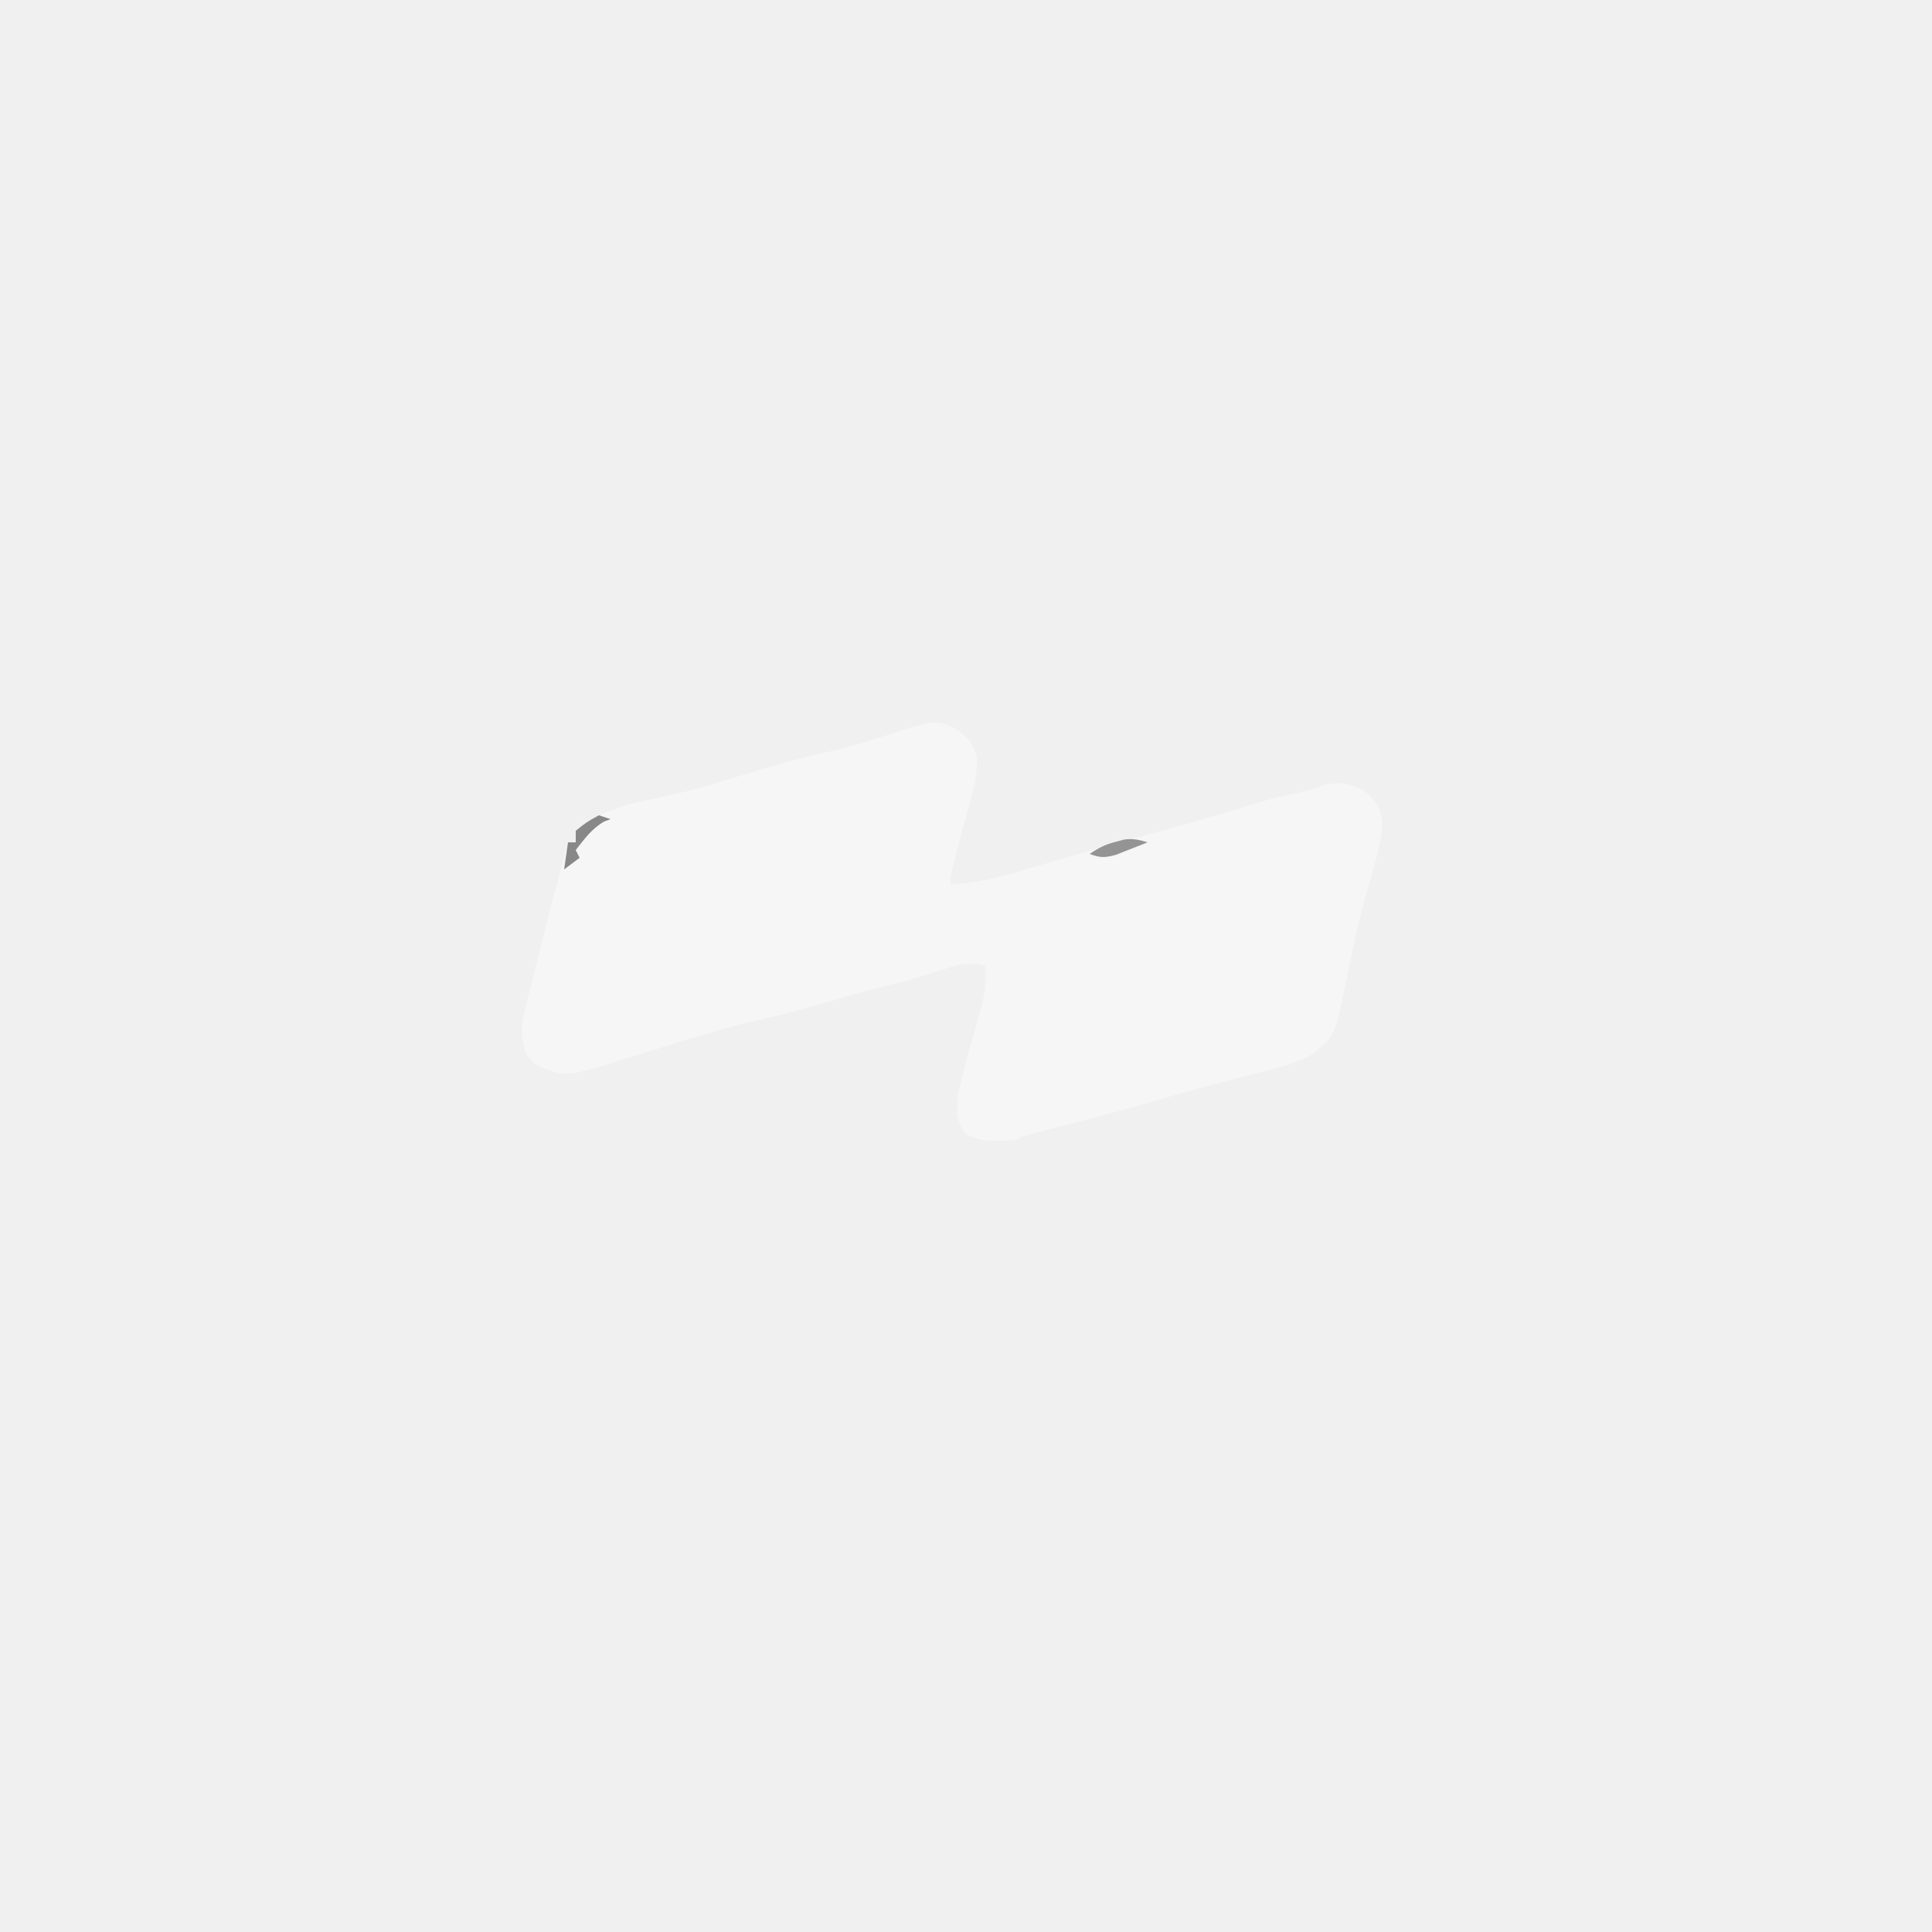
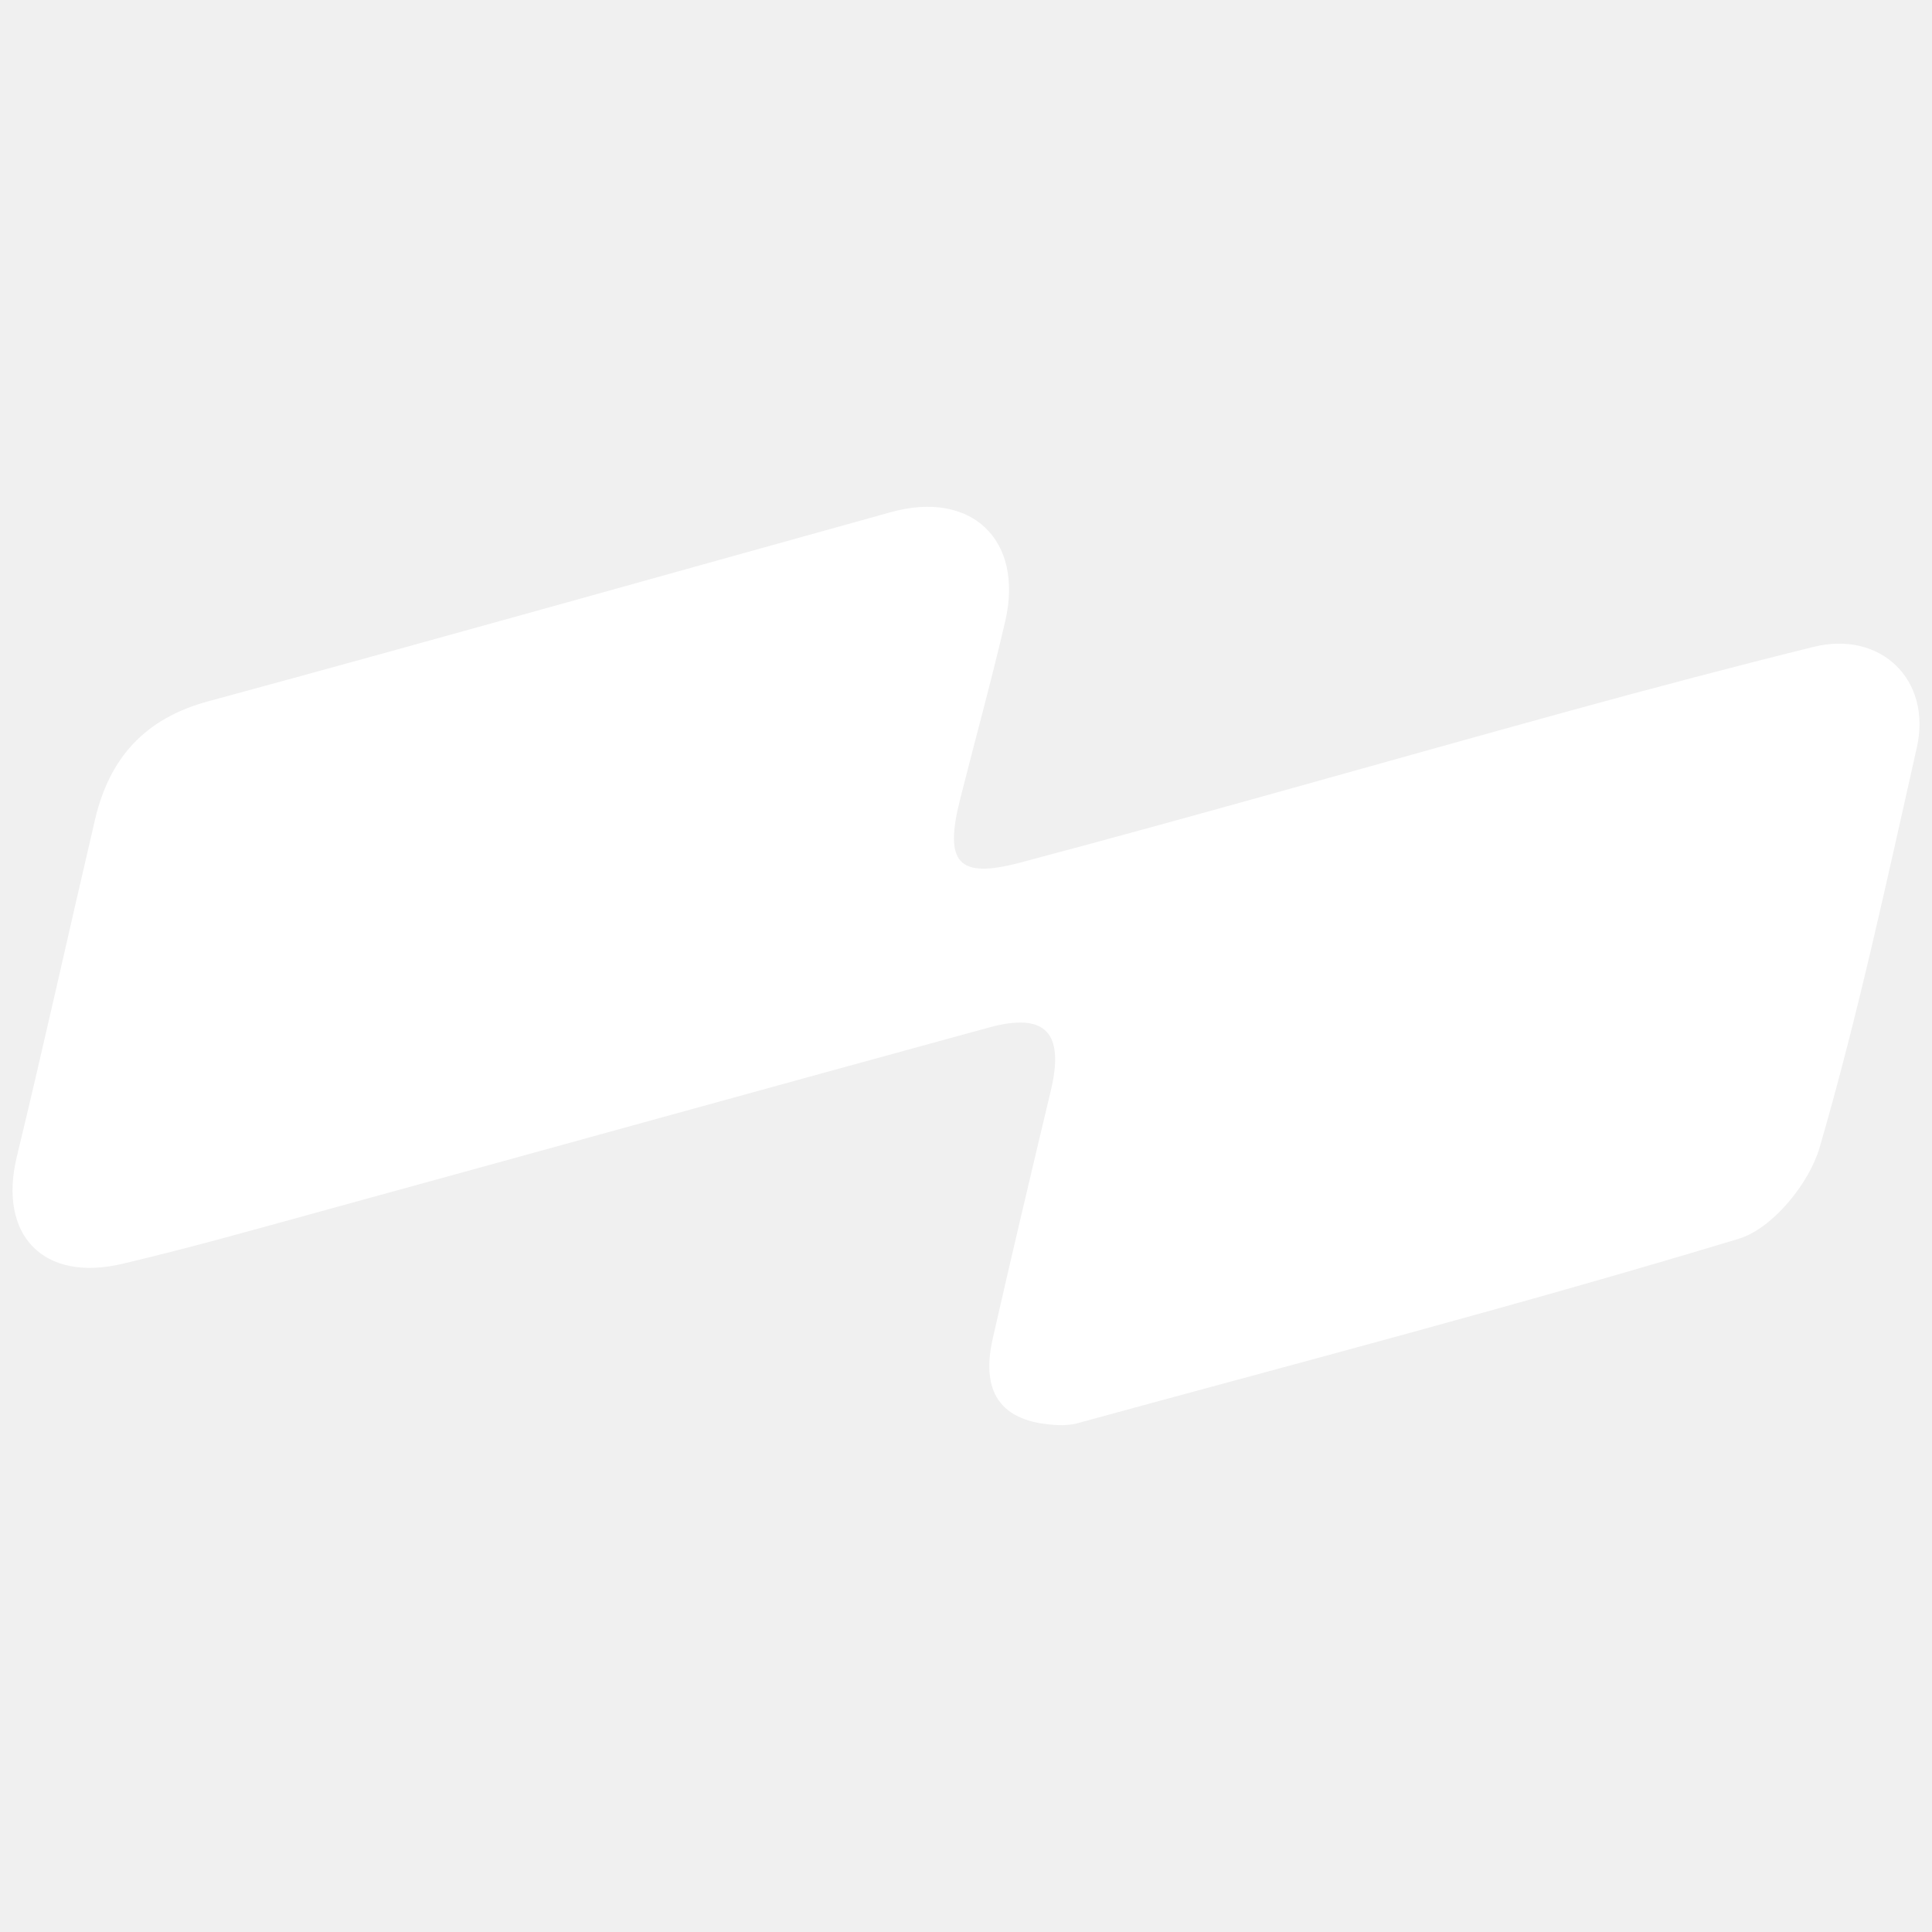
- <svg xmlns="http://www.w3.org/2000/svg" version="1.1" width="500" height="500">
-   <path d="M0 0 C2.669 1.93 4.033 3.617 4.93 6.781 C5.208 10.697 4.464 13.974 3.414 17.703 C3.039 19.115 2.664 20.526 2.289 21.938 C2.1 22.633 1.91 23.328 1.715 24.045 C0.913 27.006 0.161 29.978 -0.586 32.953 C-0.828 33.899 -1.071 34.845 -1.32 35.82 C-1.91 38.017 -1.91 38.017 -1.836 40.078 C4.945 39.522 10.988 38.142 17.477 36.141 C28.996 32.68 40.568 29.44 52.166 26.255 C60.629 23.93 69.045 21.523 77.424 18.906 C80.715 17.912 83.991 17.113 87.352 16.391 C91.378 15.57 91.378 15.57 95.164 14.078 C99.644 13.463 102.468 13.832 106.102 16.453 C108.668 18.967 109.696 20.732 109.914 24.328 C109.509 29.813 107.935 35.015 106.368 40.262 C103.885 48.657 102.121 57.195 100.396 65.775 C97.483 79.608 97.483 79.608 91.172 84.305 C86.086 86.846 80.524 88.071 75.039 89.453 C72.696 90.062 70.354 90.673 68.012 91.285 C66.852 91.586 65.692 91.887 64.497 92.198 C59.801 93.438 55.139 94.782 50.477 96.141 C41.842 98.645 33.16 100.942 24.448 103.162 C23.064 103.517 23.064 103.517 21.652 103.879 C20.833 104.087 20.013 104.295 19.169 104.509 C17.116 105.025 17.116 105.025 15.164 106.078 C10.393 106.593 6.407 106.675 2.039 104.578 C-0.562 101.109 -0.3 98.225 0.164 94.078 C1.152 89.486 2.399 84.976 3.664 80.453 C4.327 78.067 4.984 75.679 5.633 73.289 C6.073 71.716 6.073 71.716 6.521 70.111 C7.178 67.01 7.28 64.238 7.164 61.078 C2.75 59.692 -0.567 60.954 -4.836 62.328 C-6.377 62.804 -7.919 63.278 -9.461 63.75 C-10.212 63.981 -10.964 64.213 -11.738 64.451 C-14.417 65.252 -17.117 65.929 -19.836 66.578 C-24.619 67.733 -29.314 69.096 -34.023 70.516 C-39.634 72.203 -45.243 73.68 -50.961 74.953 C-57.917 76.514 -64.711 78.479 -71.523 80.578 C-72.508 80.881 -73.492 81.184 -74.507 81.496 C-78.033 82.585 -81.559 83.676 -85.08 84.785 C-101.6 89.969 -101.6 89.969 -109.336 86.516 C-112.592 83.341 -112.542 81.567 -112.836 77.078 C-112.279 73.492 -112.279 73.492 -111.324 69.703 C-111.155 69.016 -110.985 68.329 -110.811 67.621 C-110.268 65.437 -109.709 63.258 -109.148 61.078 C-108.791 59.647 -108.435 58.216 -108.08 56.785 C-105.77 47.522 -103.321 38.296 -100.836 29.078 C-100.176 29.078 -99.516 29.078 -98.836 29.078 C-98.836 28.088 -98.836 27.098 -98.836 26.078 C-92.153 20.159 -82.457 18.611 -73.961 16.766 C-67.725 15.392 -61.681 13.539 -55.586 11.641 C-48.056 9.297 -40.557 7.193 -32.854 5.505 C-27.904 4.398 -23.147 2.926 -18.336 1.328 C-5.575 -2.8 -5.575 -2.8 0 0 Z " fill="#F6F6F6" transform="translate(247.8359,188.9219)" />
-   <path d="M0 0 C0.99 0.33 1.98 0.66 3 1 C2.443 1.206 1.886 1.413 1.312 1.625 C-1.925 3.55 -3.682 6.039 -6 9 C-5.67 9.66 -5.34 10.32 -5 11 C-6.32 11.99 -7.64 12.98 -9 14 C-8.67 11.69 -8.34 9.38 -8 7 C-7.34 7 -6.68 7 -6 7 C-6 6.01 -6 5.02 -6 4 C-3.188 1.75 -3.188 1.75 0 0 Z " fill="#888888" transform="translate(155,211)" />
-   <path d="M0 0 C-1.745 0.701 -3.496 1.385 -5.25 2.062 C-6.225 2.445 -7.199 2.828 -8.203 3.223 C-11.04 4.011 -12.294 4.024 -15 3 C-12.415 1.276 -10.962 0.553 -8.062 -0.188 C-7.393 -0.367 -6.724 -0.546 -6.035 -0.73 C-3.753 -1.033 -2.18 -0.688 0 0 Z " fill="#949494" transform="translate(297,218)" />
+ <svg xmlns="http://www.w3.org/2000/svg" id="a" viewBox="0 0 1080 1080">
+   <path d="M594.13,796.7c-33.46-.48-46.41-16.74-39.14-48.64,10.51-46.19,21.42-92.29,32.42-138.36,7.78-32.57-2.92-43.98-34.81-35.26-122.51,33.51-244.9,67.47-367.38,101.09-38.86,10.67-77.66,21.71-116.87,30.96-44.38,10.47-69.49-16.31-58.96-59.84,15.18-62.72,29.06-125.75,43.75-188.58,8.01-34.27,27.74-56.39,63.11-65.99,127.46-34.61,254.59-70.48,381.86-105.81,44.83-12.44,74.35,15.44,63.83,60.93-7.72,33.38-16.89,66.42-25.25,99.66-8.86,35.23-1.48,44.66,33.51,35.37,102.34-27.15,204.09-56.48,306.18-84.56,45.65-12.56,91.43-24.66,137.38-36.05,37.5-9.3,66.31,18.34,57.74,56.34-16.85,74.8-32.94,149.93-54.31,223.47-5.87,20.19-26.32,45.33-45.26,51.06-122.55,37.07-246.54,69.41-370.08,103.23-2.88.79-5.99.78-7.71.99Z" fill="#fff" stroke-width="0" />
</svg>
